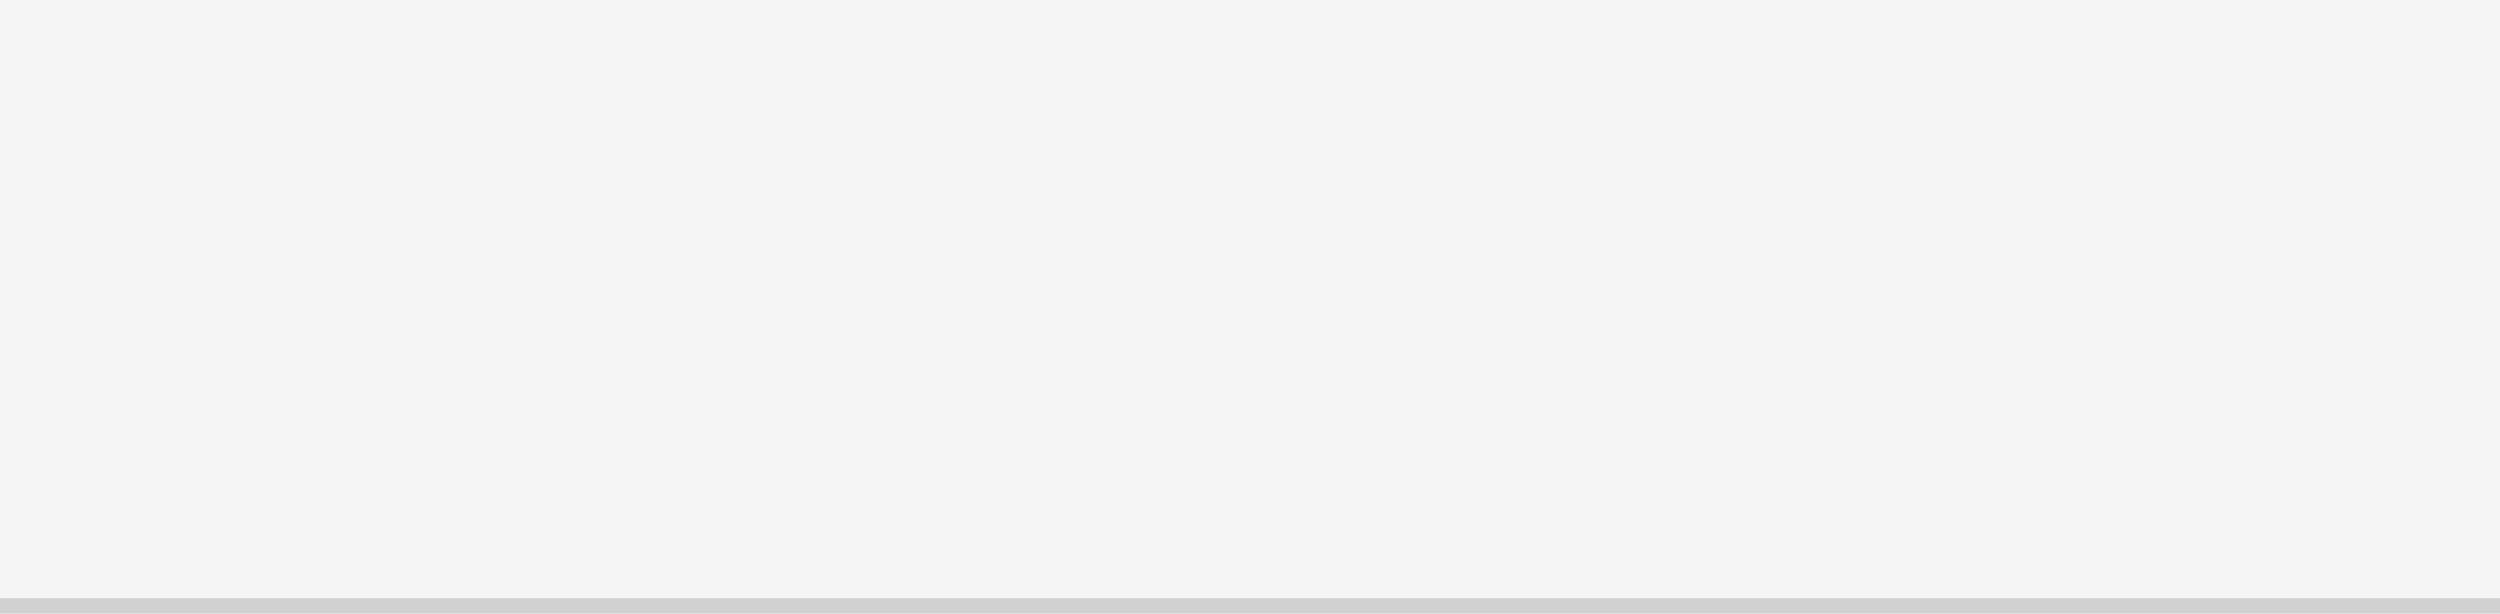
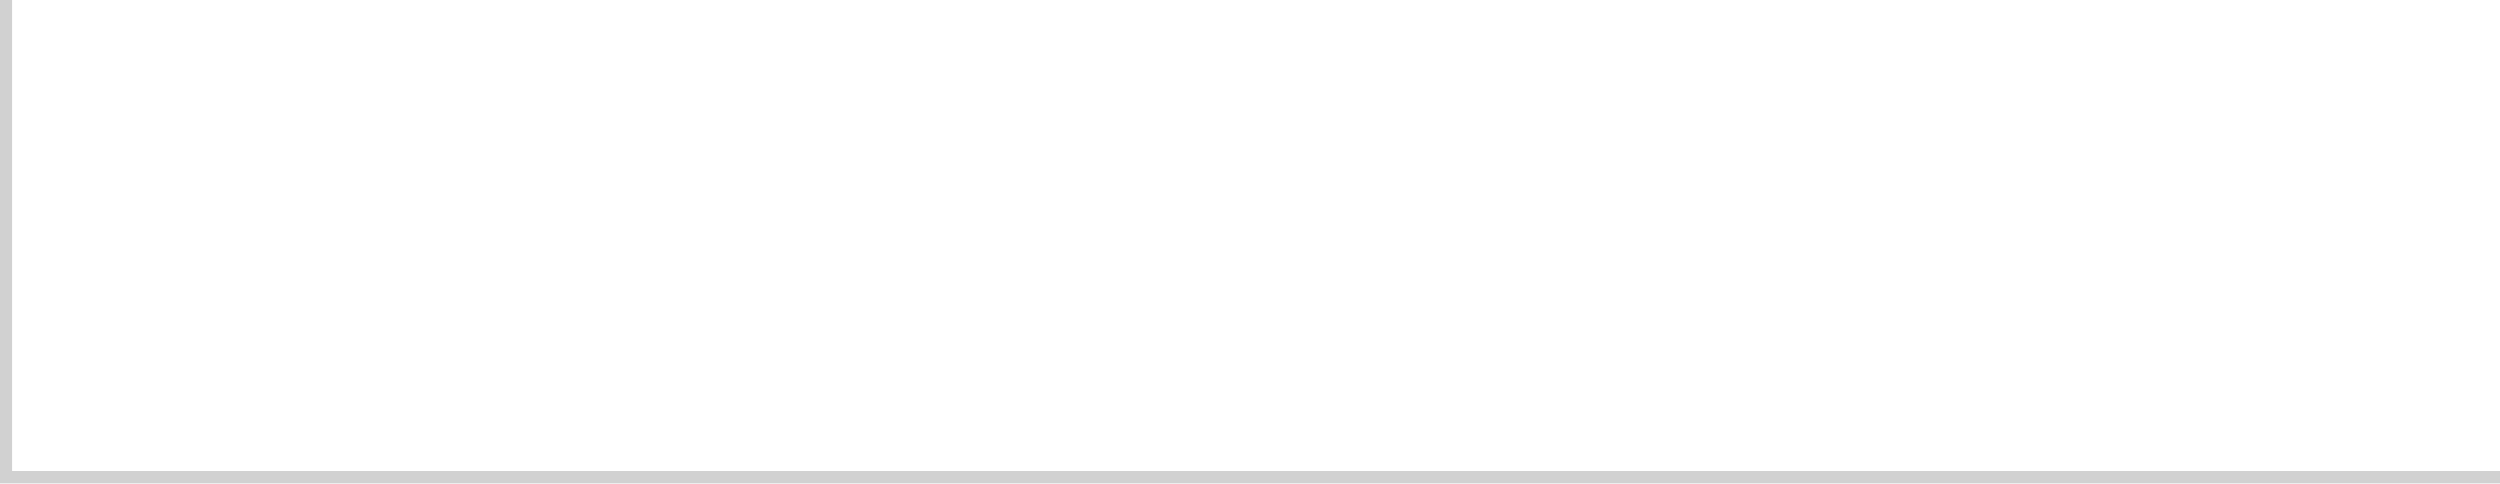
- <svg xmlns="http://www.w3.org/2000/svg" version="1.1" width="163px" height="40px">
-   <g transform="matrix(1 0 0 1 -1117 -756 )">
-     <path d="M 1117 756  L 1280 756  L 1280 795  L 1117 795  L 1117 756  Z " fill-rule="nonzero" fill="#f5f5f5" stroke="none" />
-     <path d="M 1280 795.5  L 1117 795.5  " stroke-width="1" stroke="#999999" fill="none" stroke-opacity="0.349" />
+ <svg xmlns="http://www.w3.org/2000/svg" version="1.1" width="207px" height="40px">
+   <g transform="matrix(1 0 0 1 -306 -364 )">
+     <path d="M 307 364  L 513 364  L 513 403  L 307 403  L 307 364  Z " fill-rule="nonzero" fill="#ffffff" stroke="none" />
+     <path d="M 513 403.5  L 306.5 403.5  L 306.5 364  " stroke-width="1" stroke="#999999" fill="none" stroke-opacity="0.349" />
  </g>
</svg>
